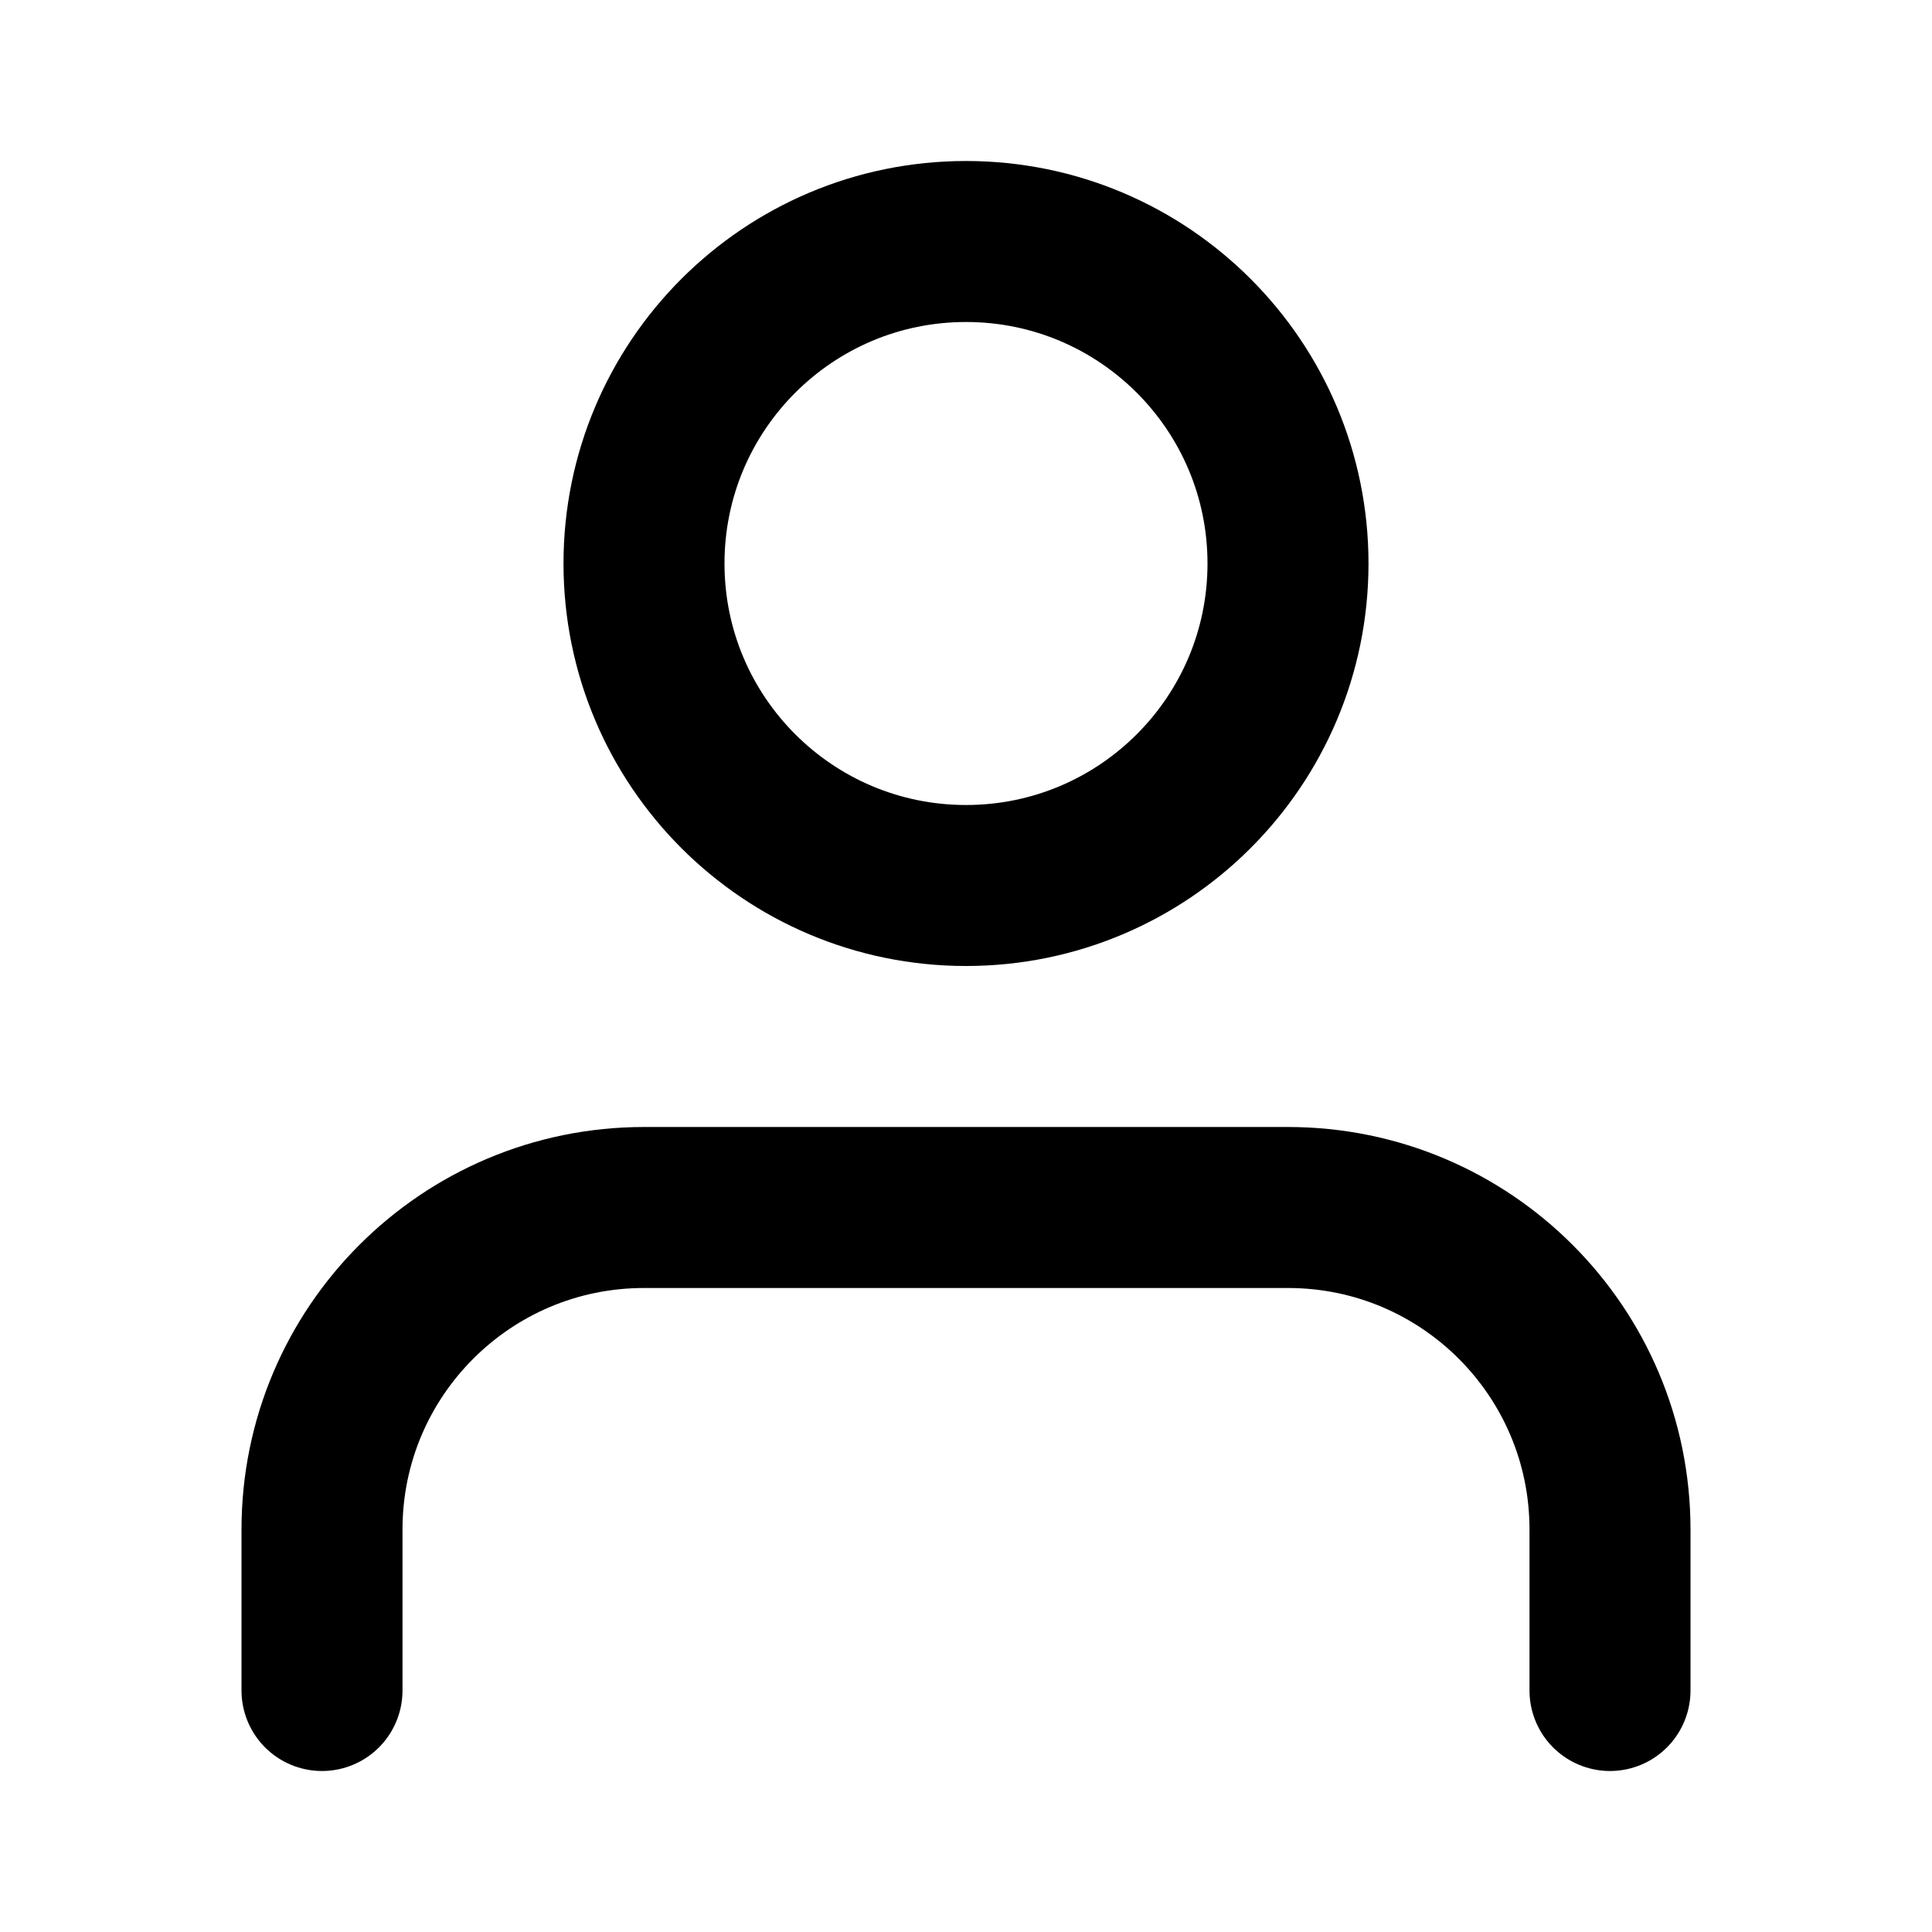
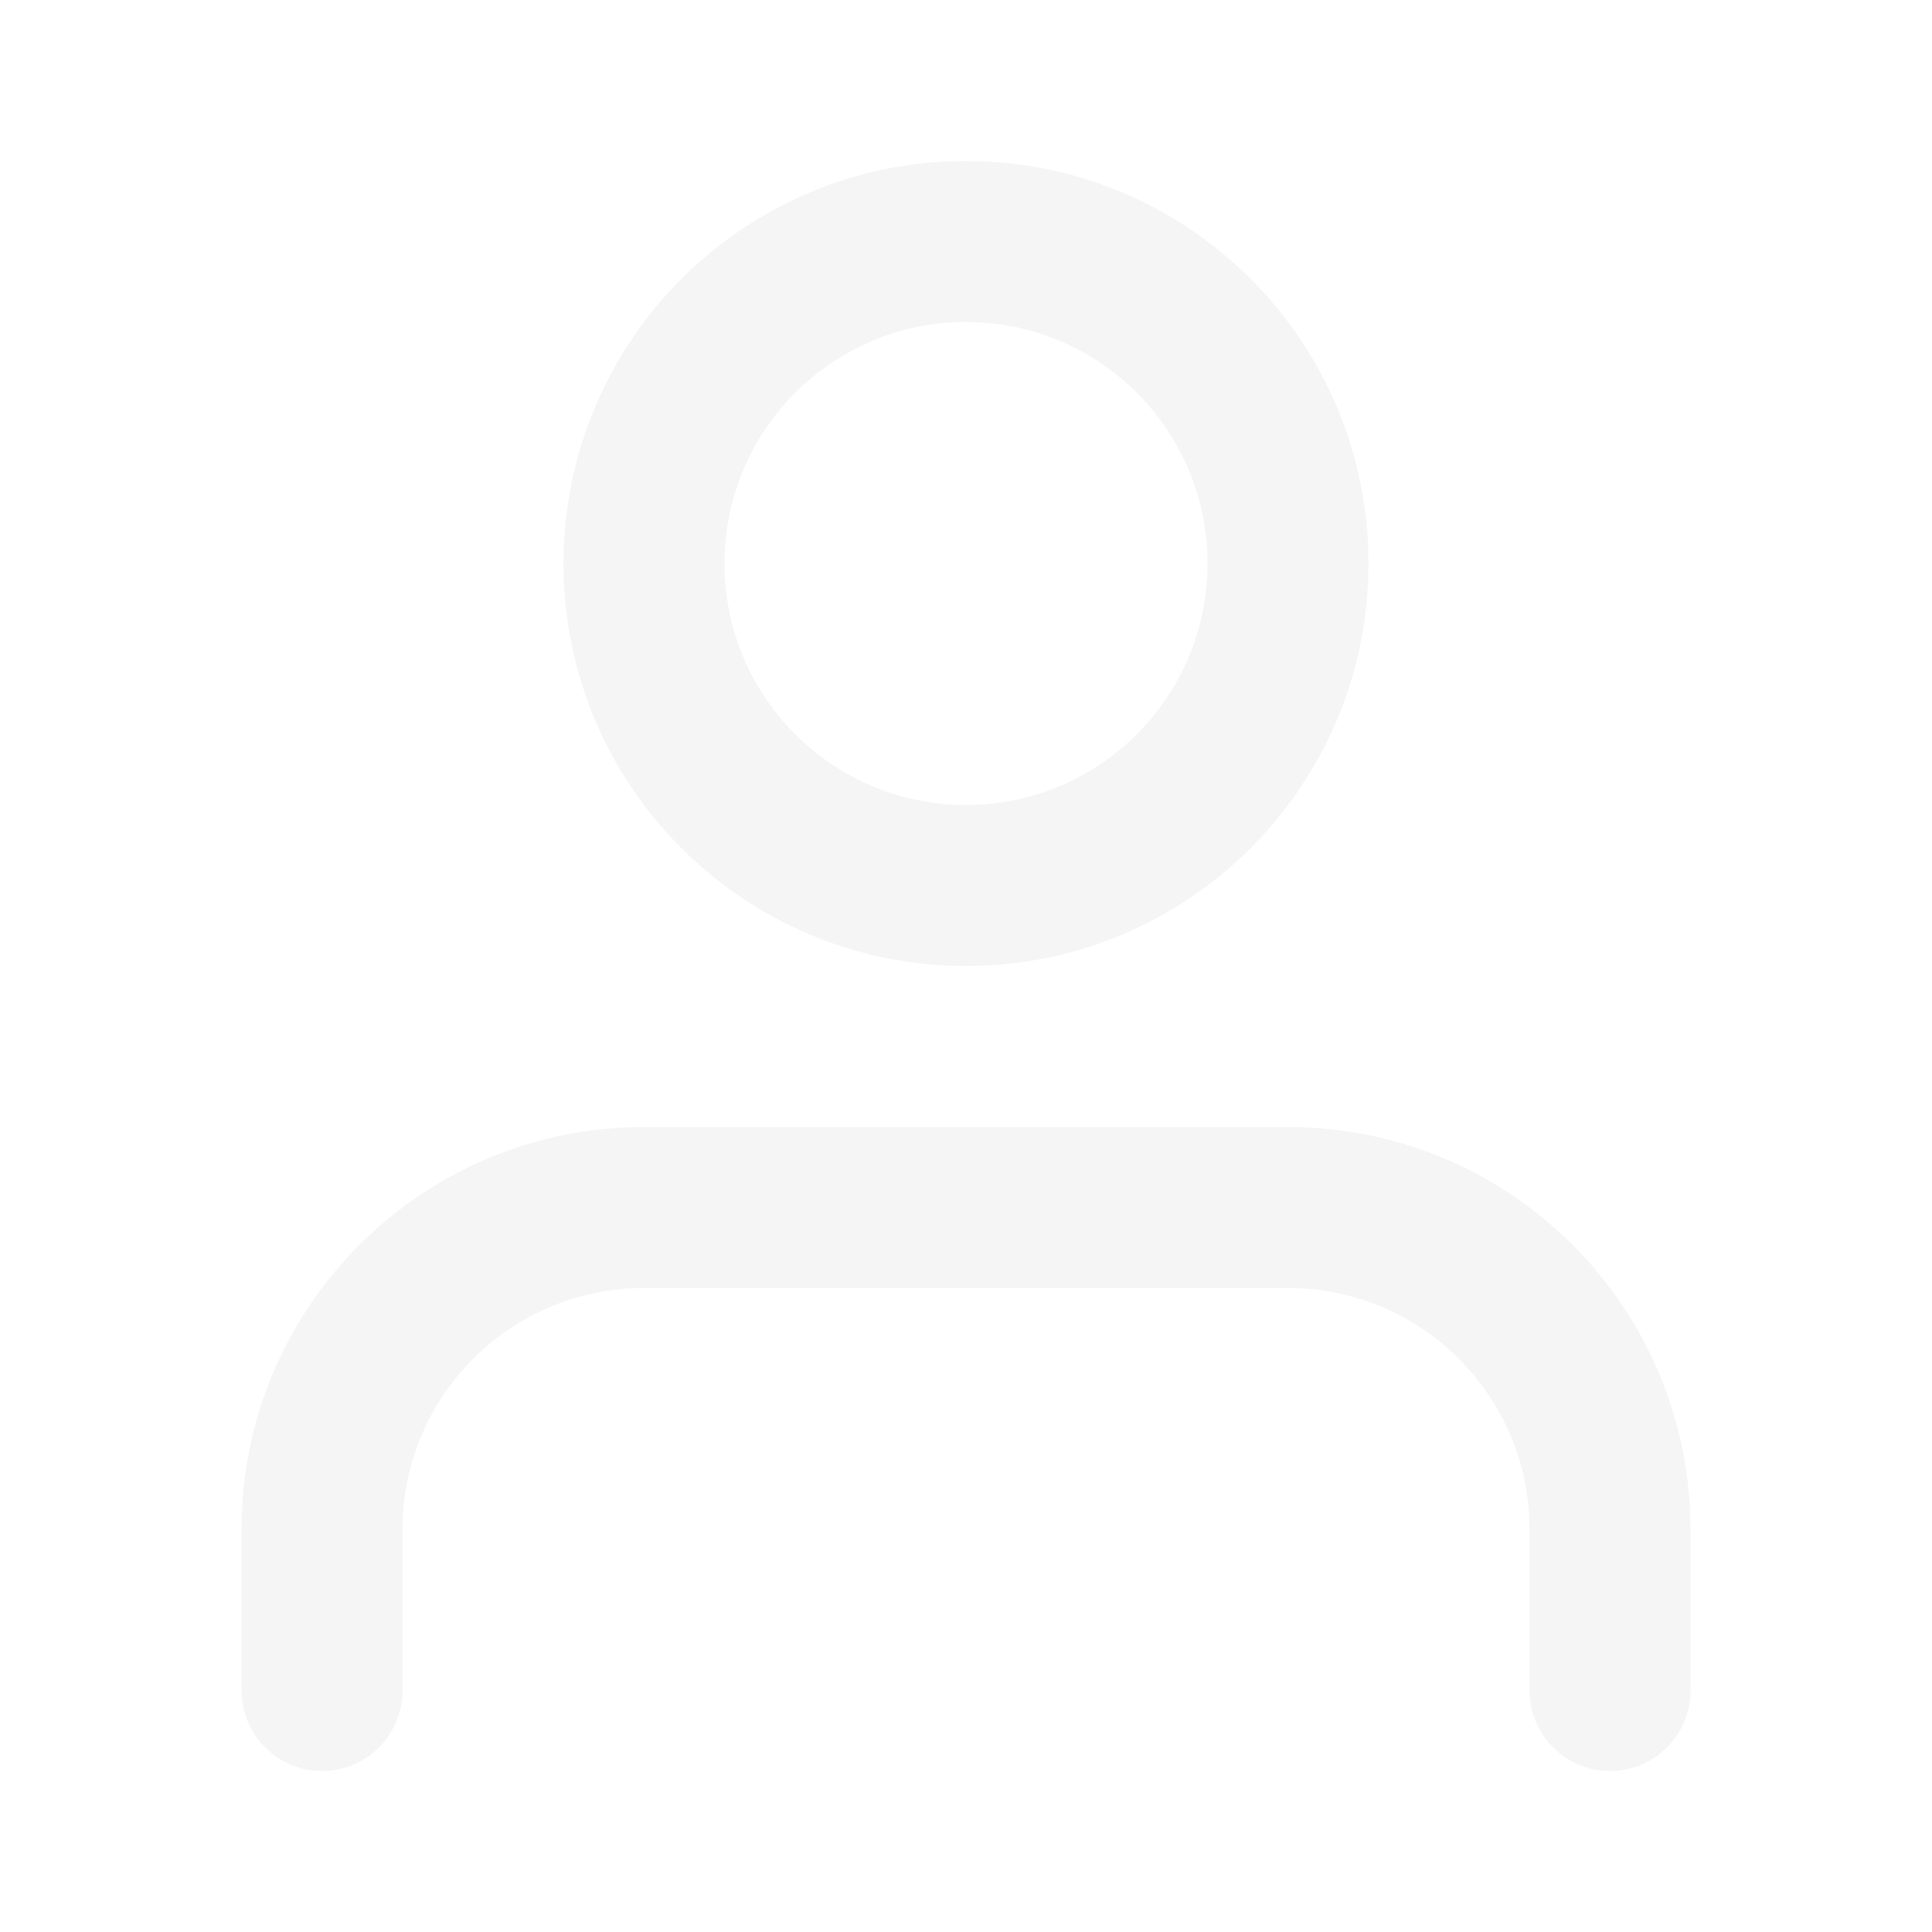
- <svg xmlns="http://www.w3.org/2000/svg" width="24" height="24" viewBox="0 0 24 24" fill="none" stroke="currentColor" stroke-width="2" stroke-linecap="round" stroke-linejoin="round" class="feather feather-user">
+ <svg xmlns="http://www.w3.org/2000/svg" width="24" height="24" viewBox="0 0 24 24" fill="none" stroke="whitesmoke" stroke-width="2" stroke-linecap="round" stroke-linejoin="round" class="feather feather-user">
  <path d="M20 21v-2a4 4 0 0 0-4-4H8a4 4 0 0 0-4 4v2" />
  <circle cx="12" cy="7" r="4" />
</svg>
